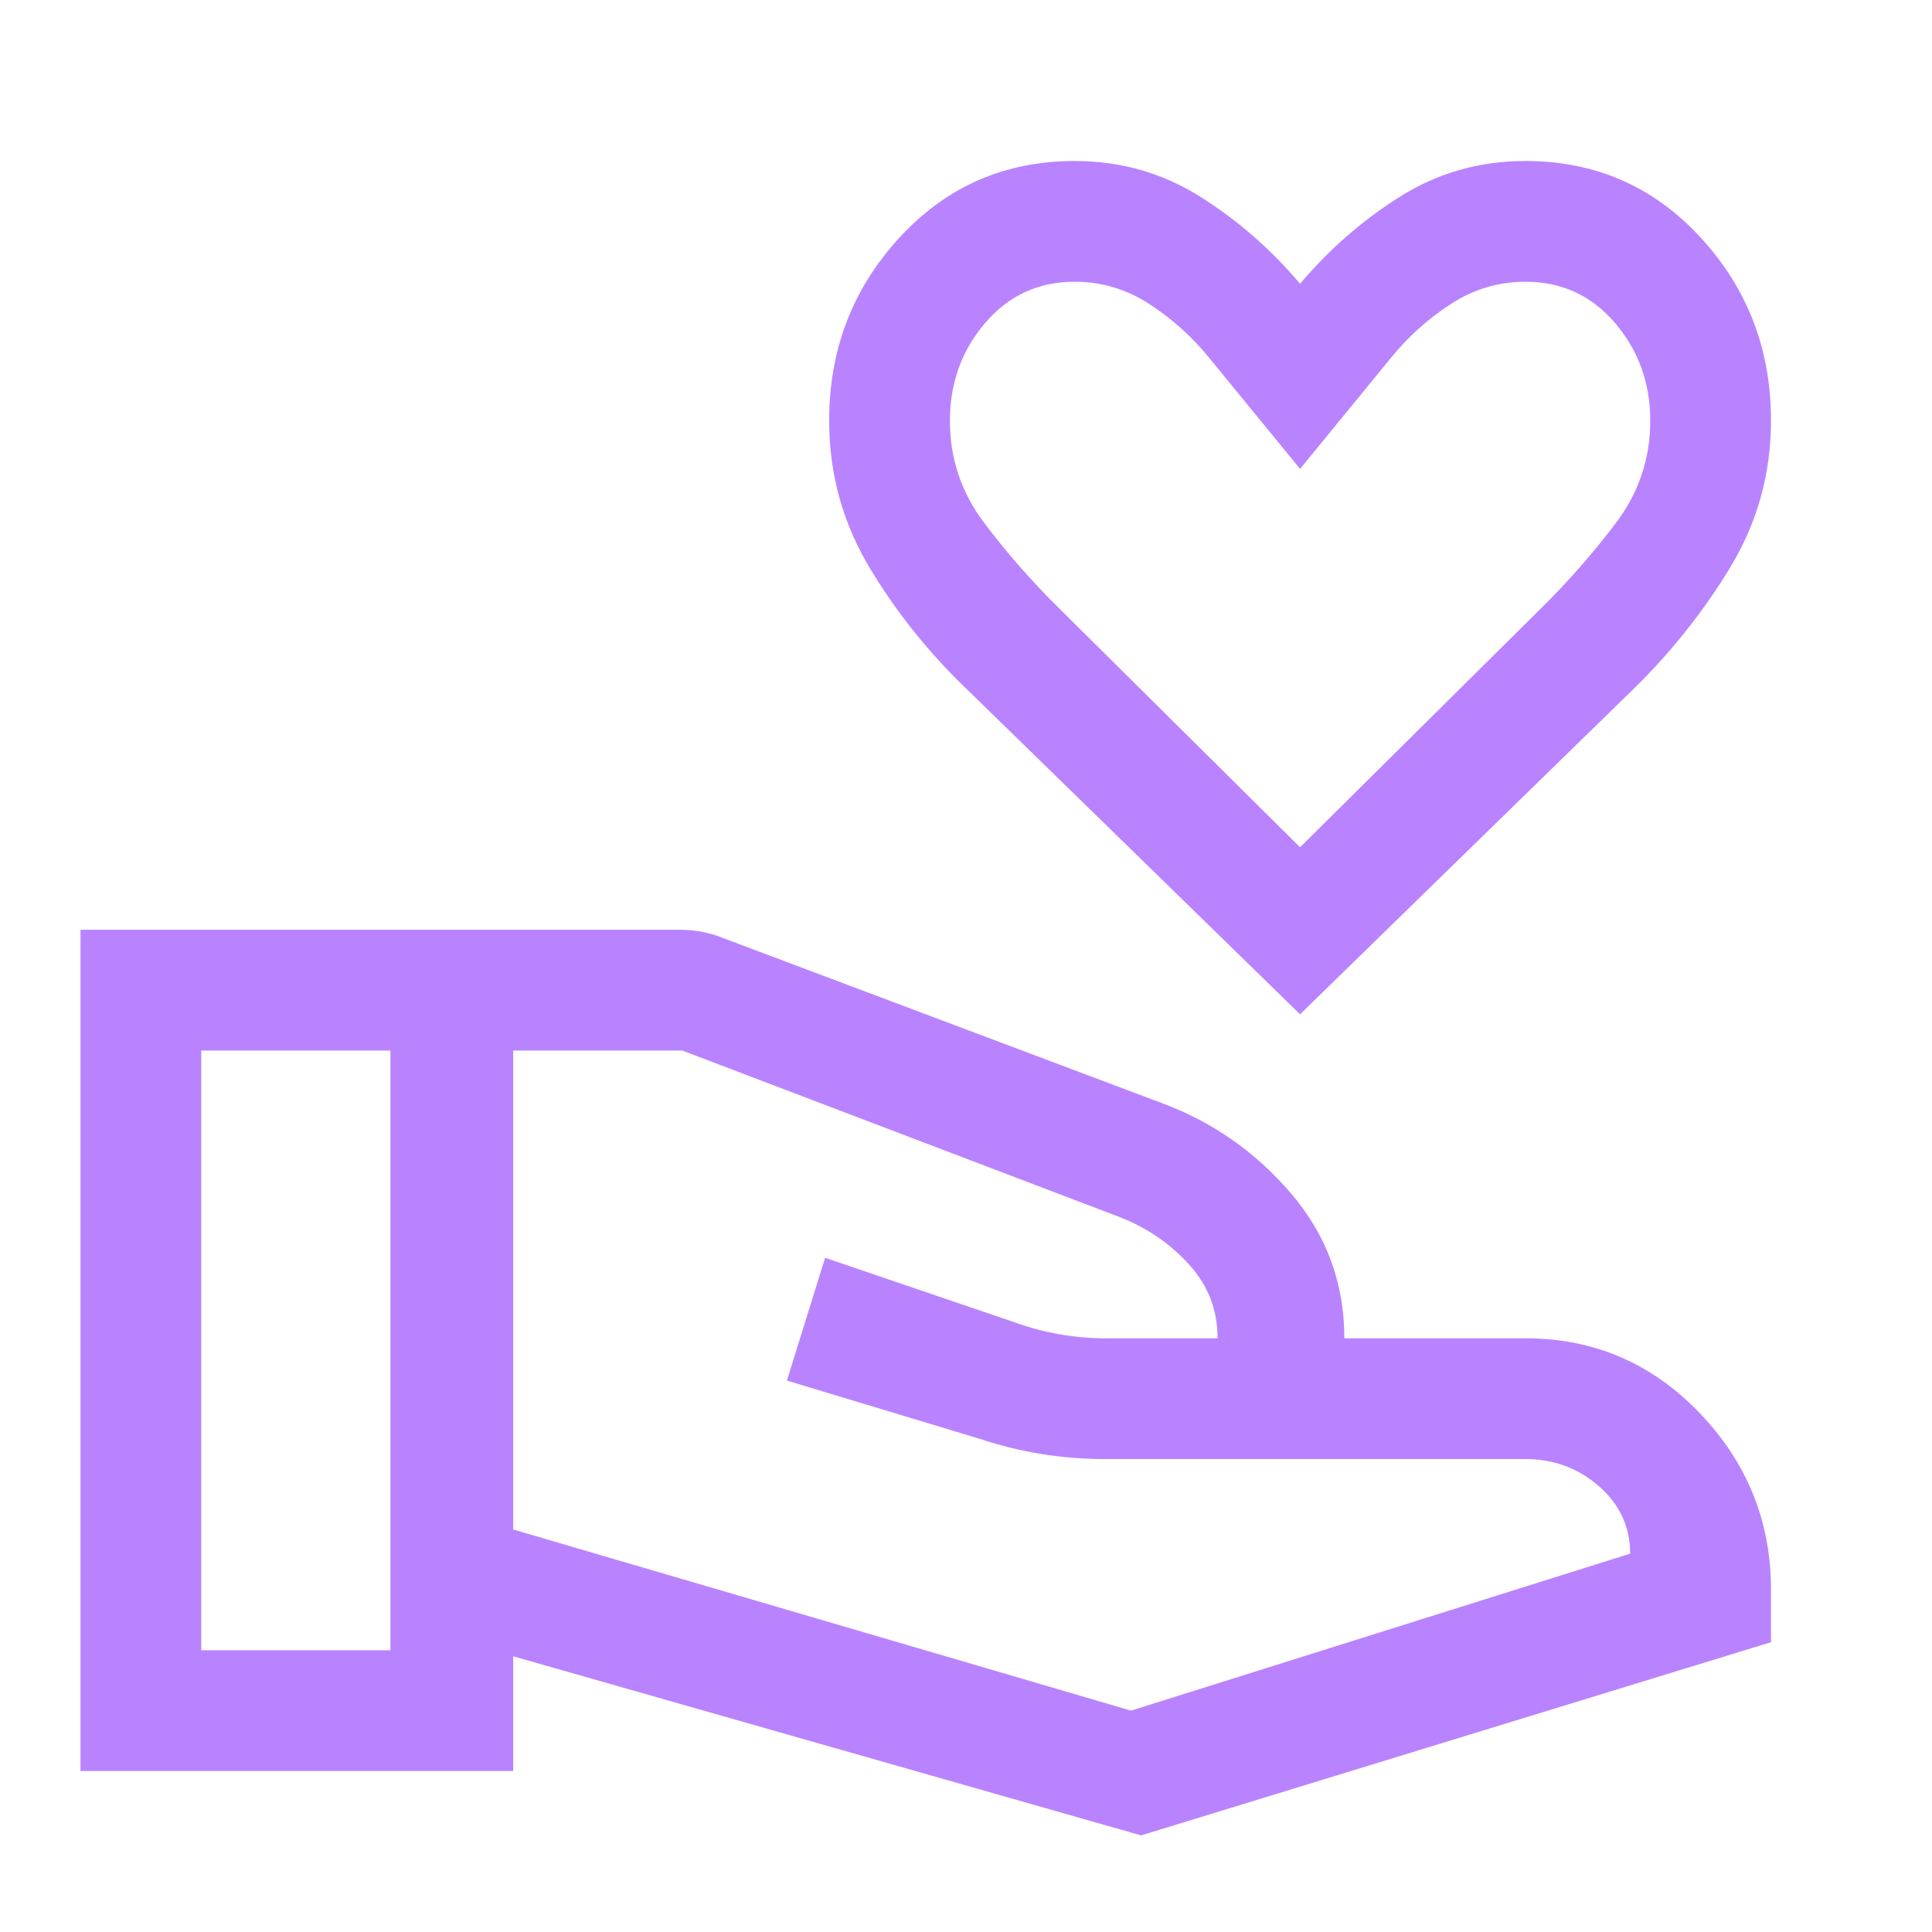
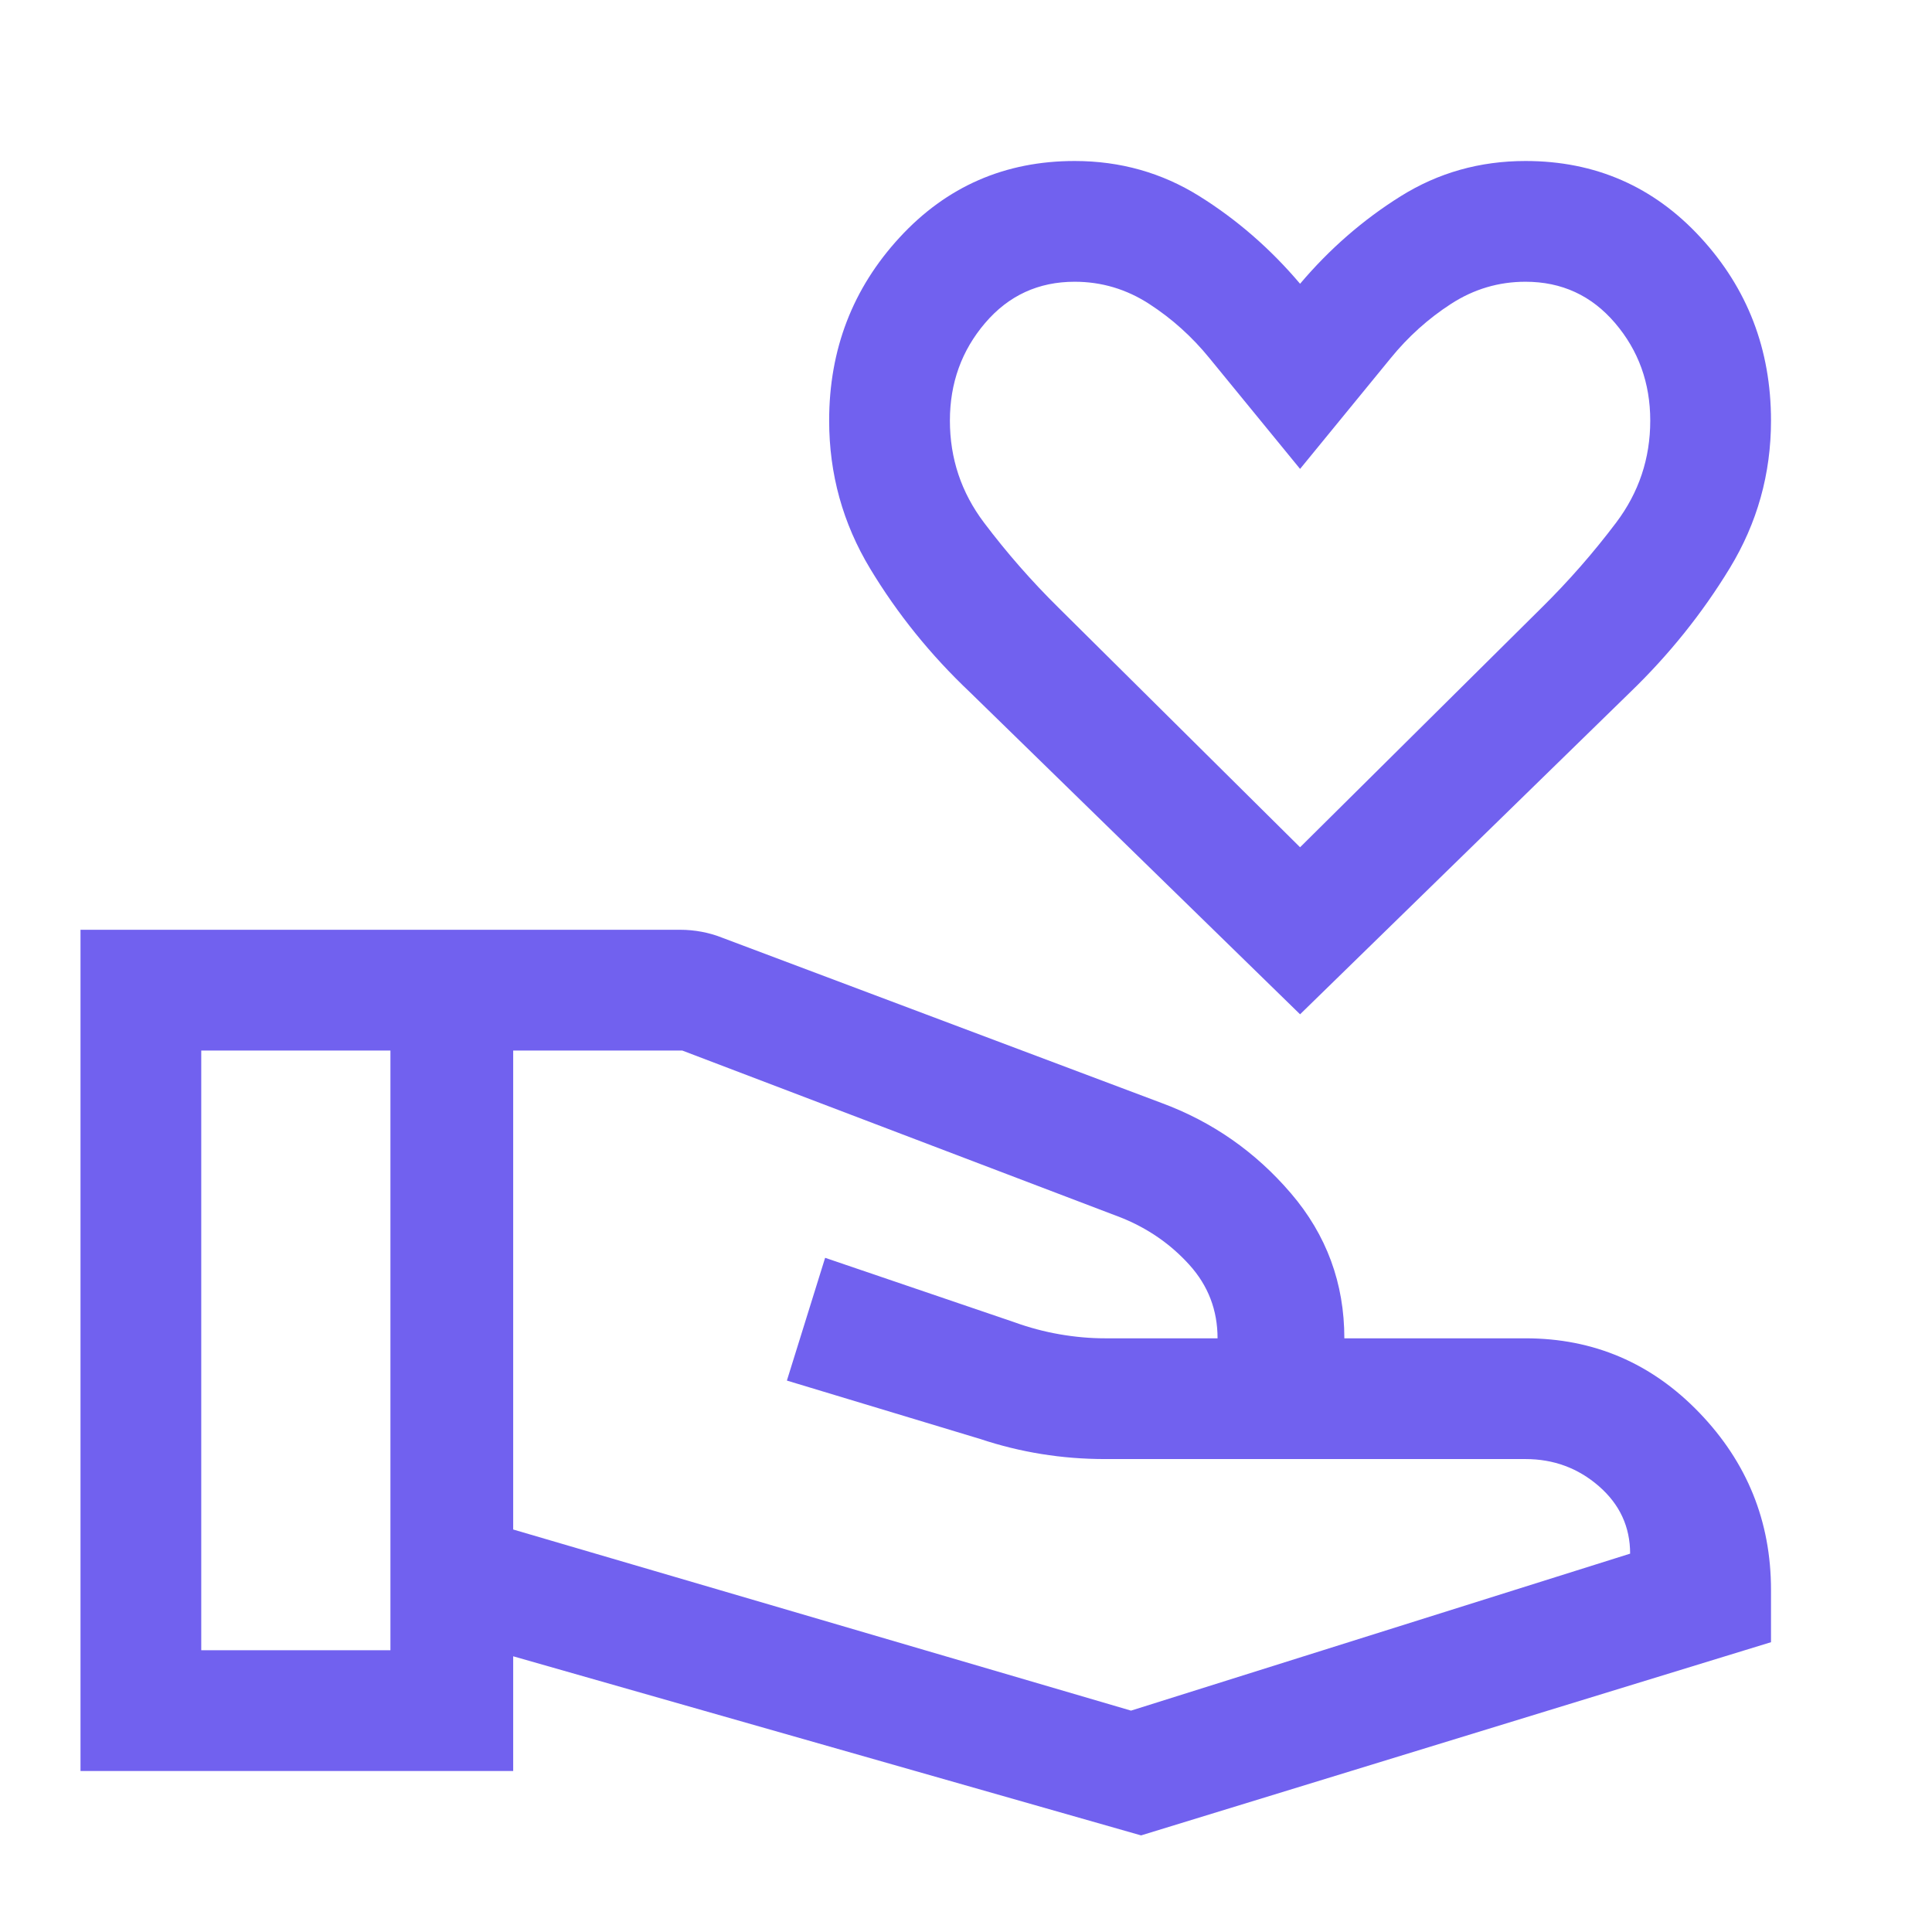
- <svg xmlns="http://www.w3.org/2000/svg" height="48px" viewBox="0 -960 960 960" width="48px" fill="#B983FF">
+ <svg xmlns="http://www.w3.org/2000/svg" height="48px" viewBox="0 -960 960 960" width="48px" fill="#7161EF">
  <path d="M646-456 482-616q-29.32-27.74-49.66-61.49Q412-711.24 412-751q0-53 35-91t87-38q34 0 62 17.5t50 43.5q22-26 50-43.5t62-17.5q52 0 87 38t35 91q0 39.66-20.5 73.33T810-616L646-456Zm0-83 120-119q20.12-19.85 37.06-42.32T820-751q0-28-17.5-48.5T758-820q-20 0-37 11t-30 27l-45 55-45-55q-13-16-30-27t-37-11q-27 0-44.5 20.5T472-751q0 28.21 16.94 50.68T526-658l120 119ZM255-200l307 90 248-78q0-20-15.5-33.5T758-235H549q-16 0-31.5-2.5T487-245l-96-29 19-61 94 32q11 4 22.5 6t22.5 2h56q0-21-14-36.5T557-355l-218-83h-84v238ZM40-80v-418h298q5.33 0 10.67 1 5.33 1 10.33 3l218 82q38 14 64.5 45t26.5 72h90q50.83 0 86.42 37Q880-221 880-170v26L567-48l-312-89v57H40Zm60-60h94v-298h-94v298Zm546-587Z" />
</svg>
